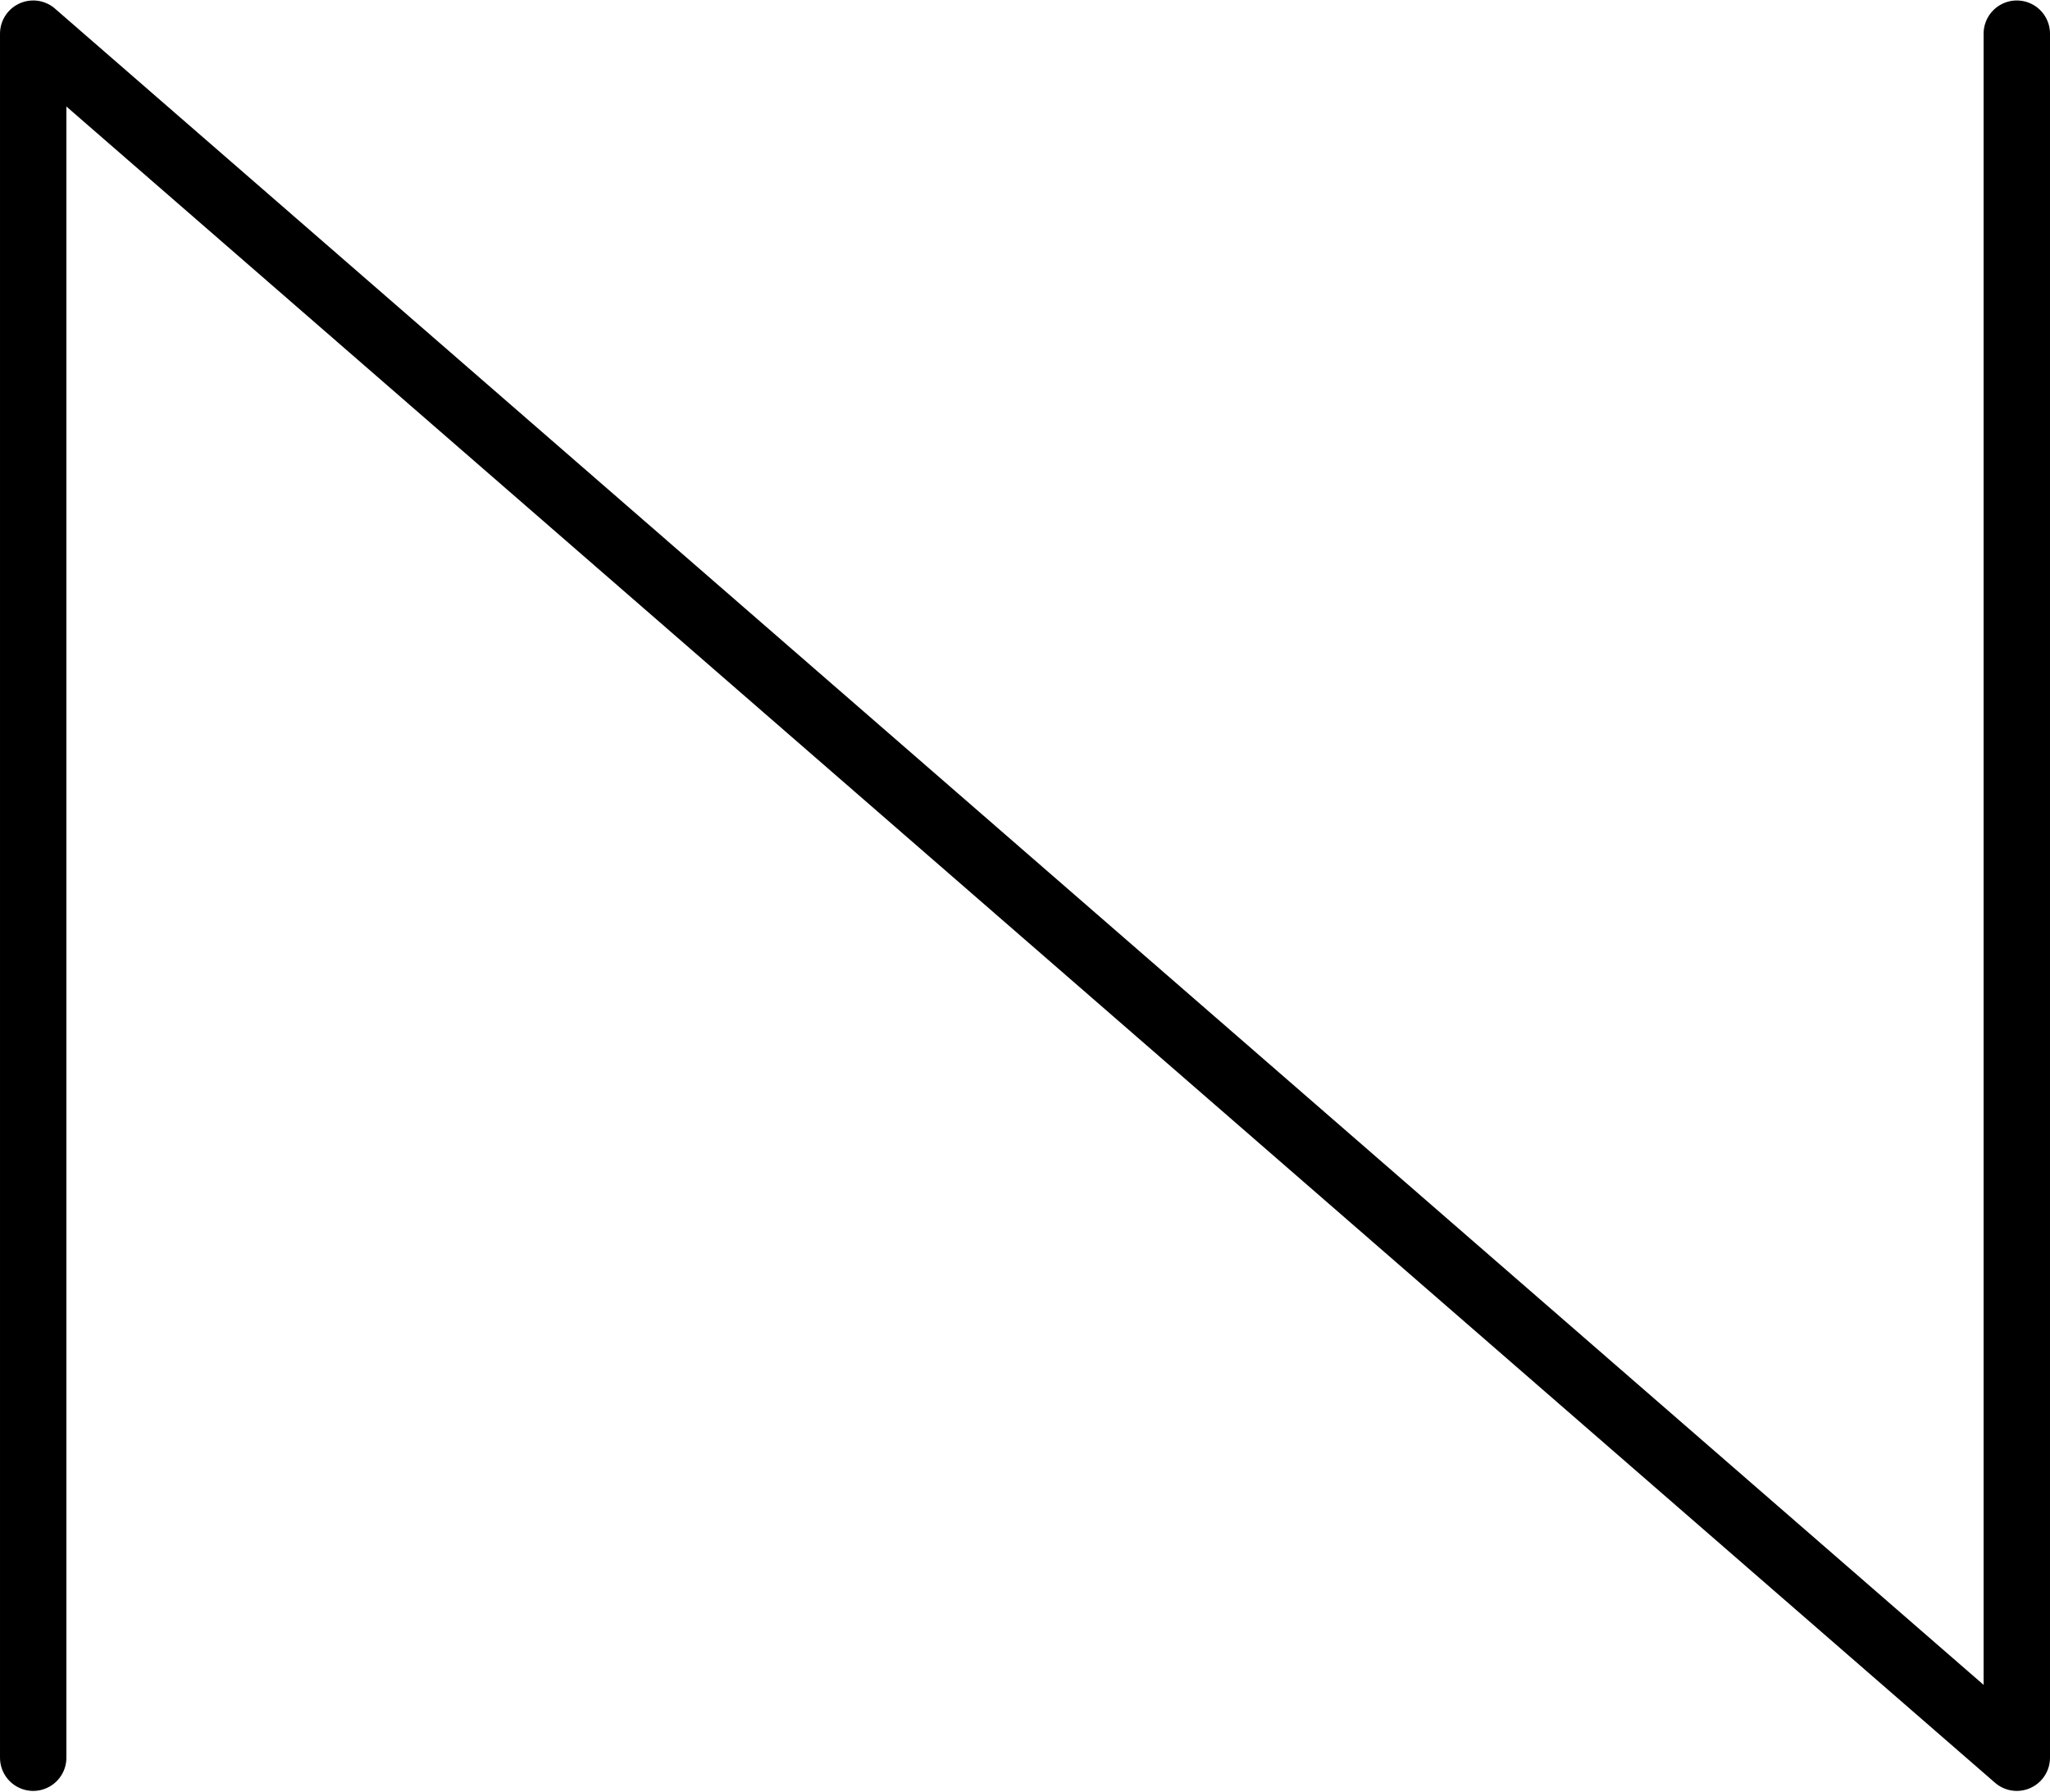
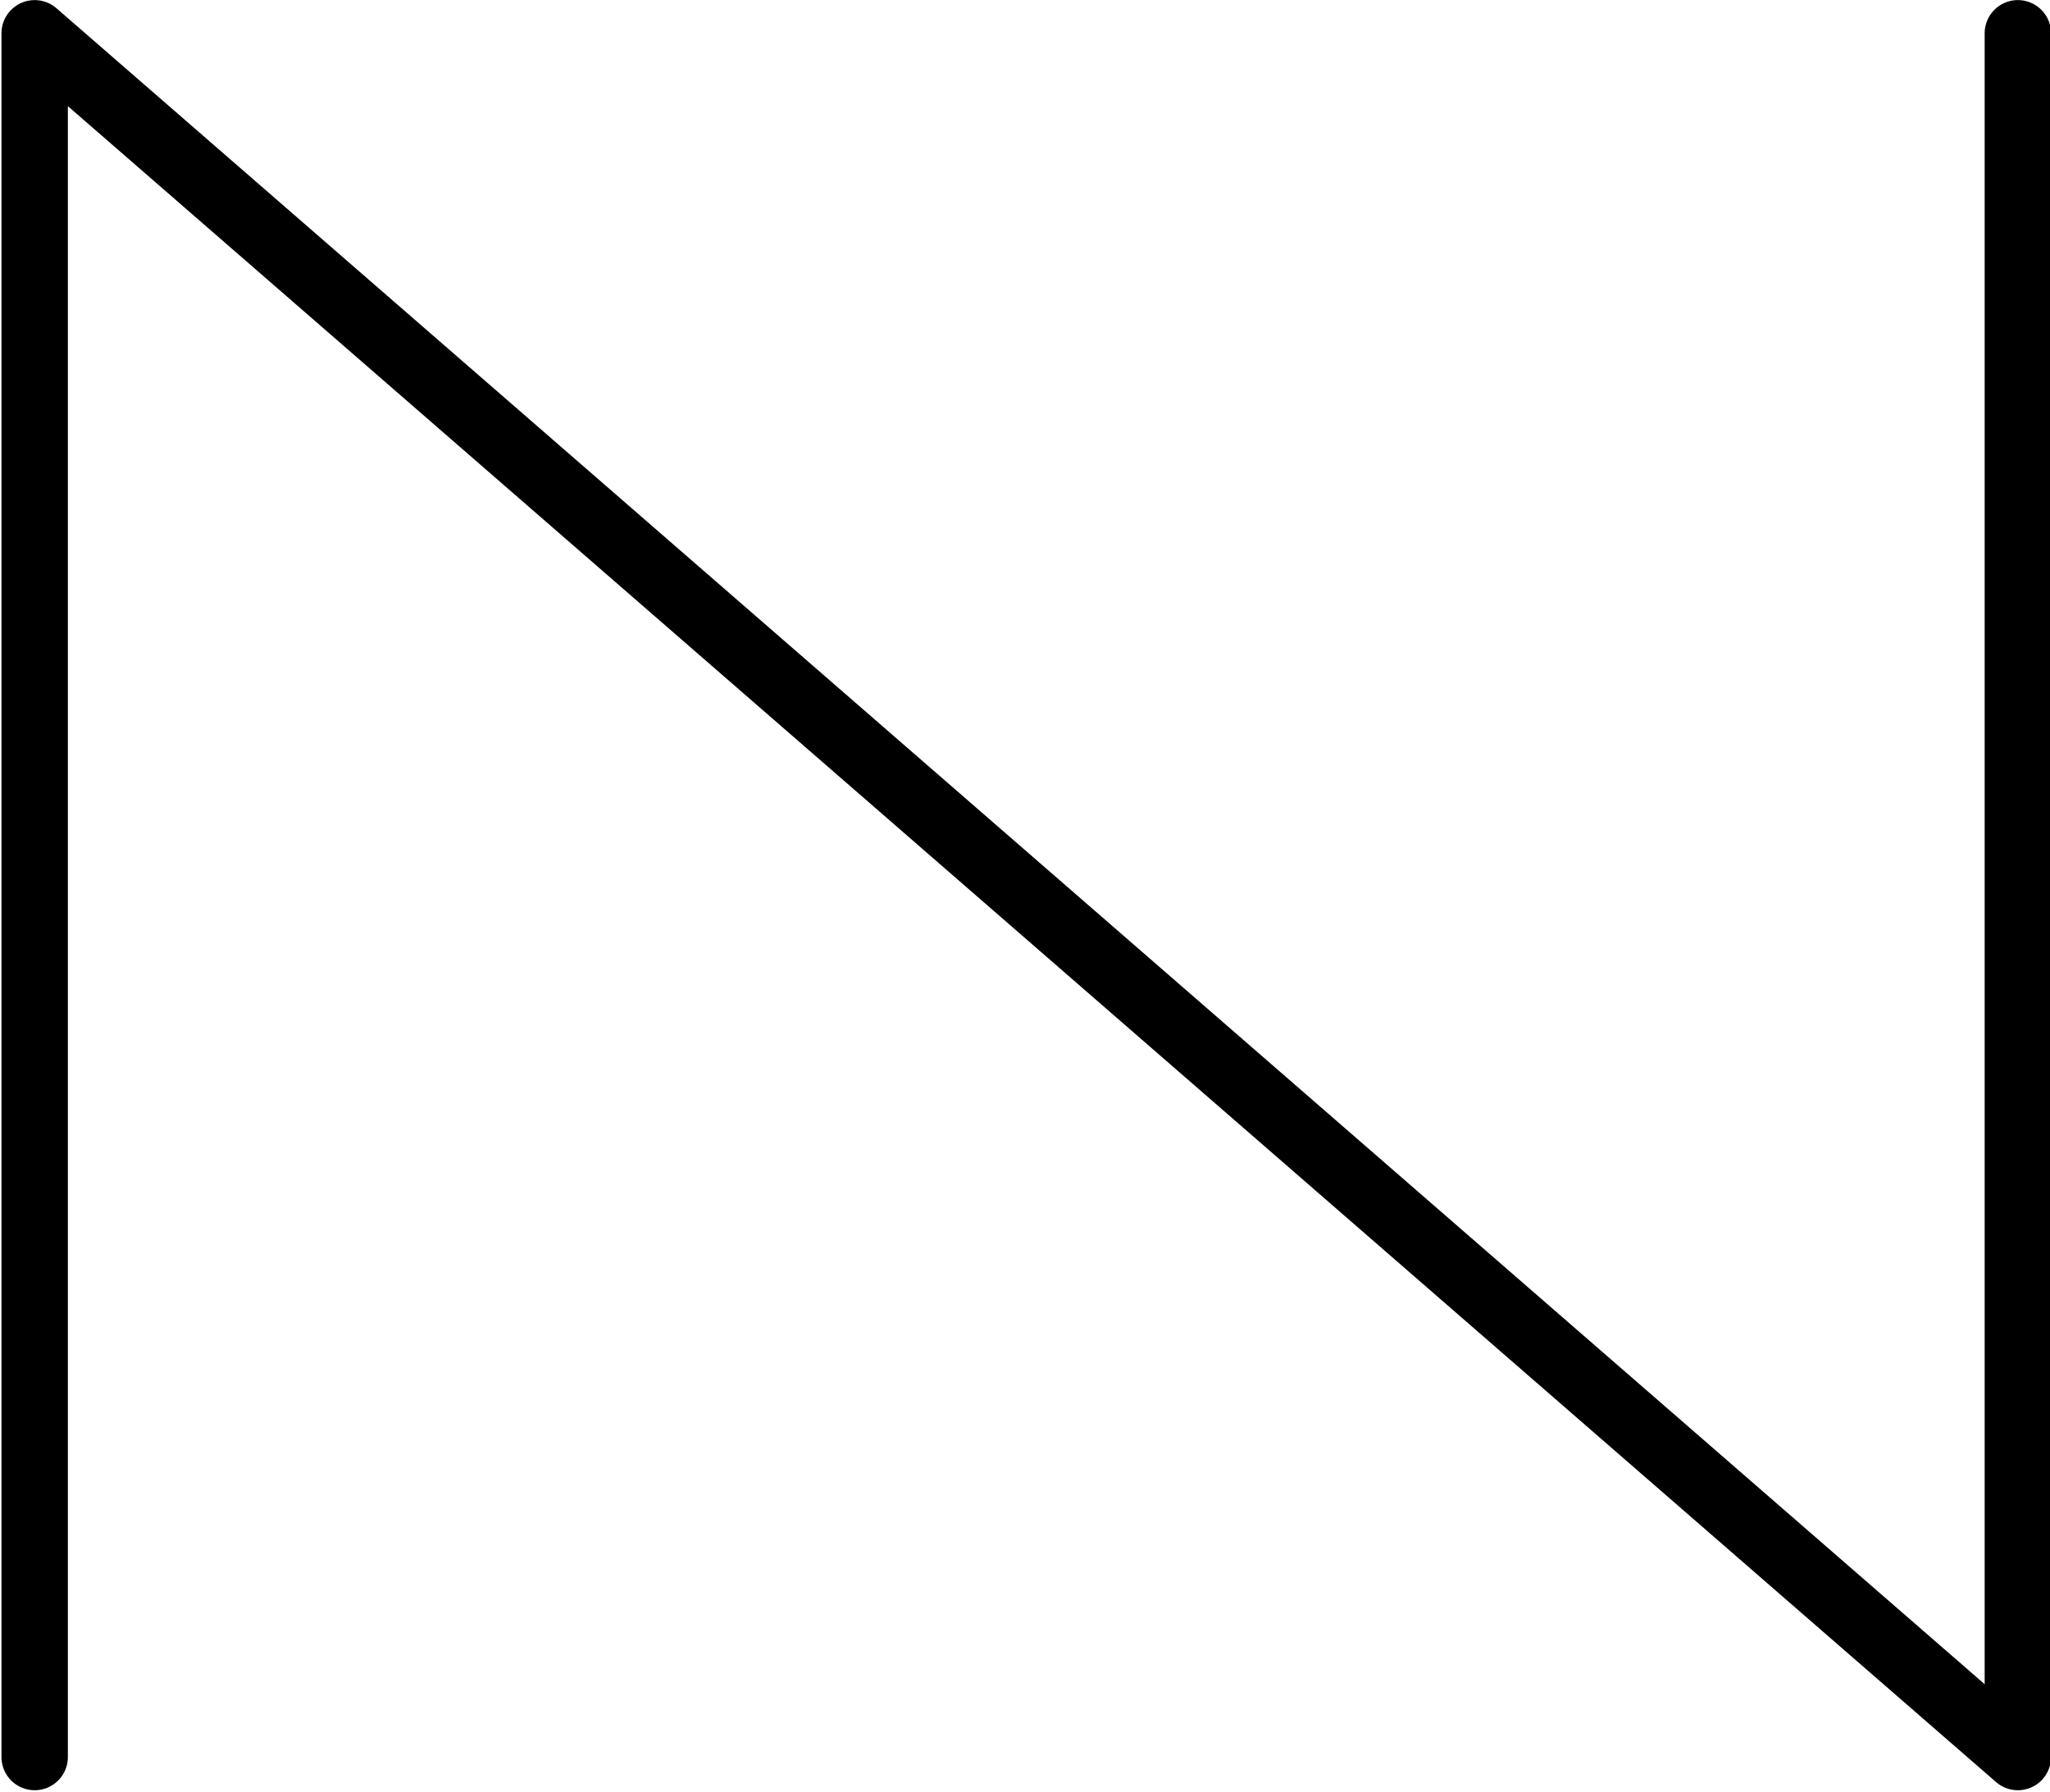
<svg xmlns="http://www.w3.org/2000/svg" version="1.1" id="svg4455" x="0px" y="0px" width="670.864" height="586.131" viewBox="0 0 670.864 586.131" enable-background="new 0 0 1000 1000" xml:space="preserve">
  <defs id="defs3414" />
  <g id="layer1" transform="translate(-31.65501,-251.1074)">
-     <path id="letter" d="m 42.52,826.22 0,-564.094 649.134,564.094 0,-564.094" style="fill:none;stroke:#000000;stroke-width:21.728;stroke-linecap:round;stroke-linejoin:round" />
+     <path id="letter" d="        m 43,826 0,-564 649,564 0,-564        " style="fill:none;stroke:#000000;stroke-width:21.728;stroke-linecap:round;stroke-linejoin:round" />
  </g>
</svg>
